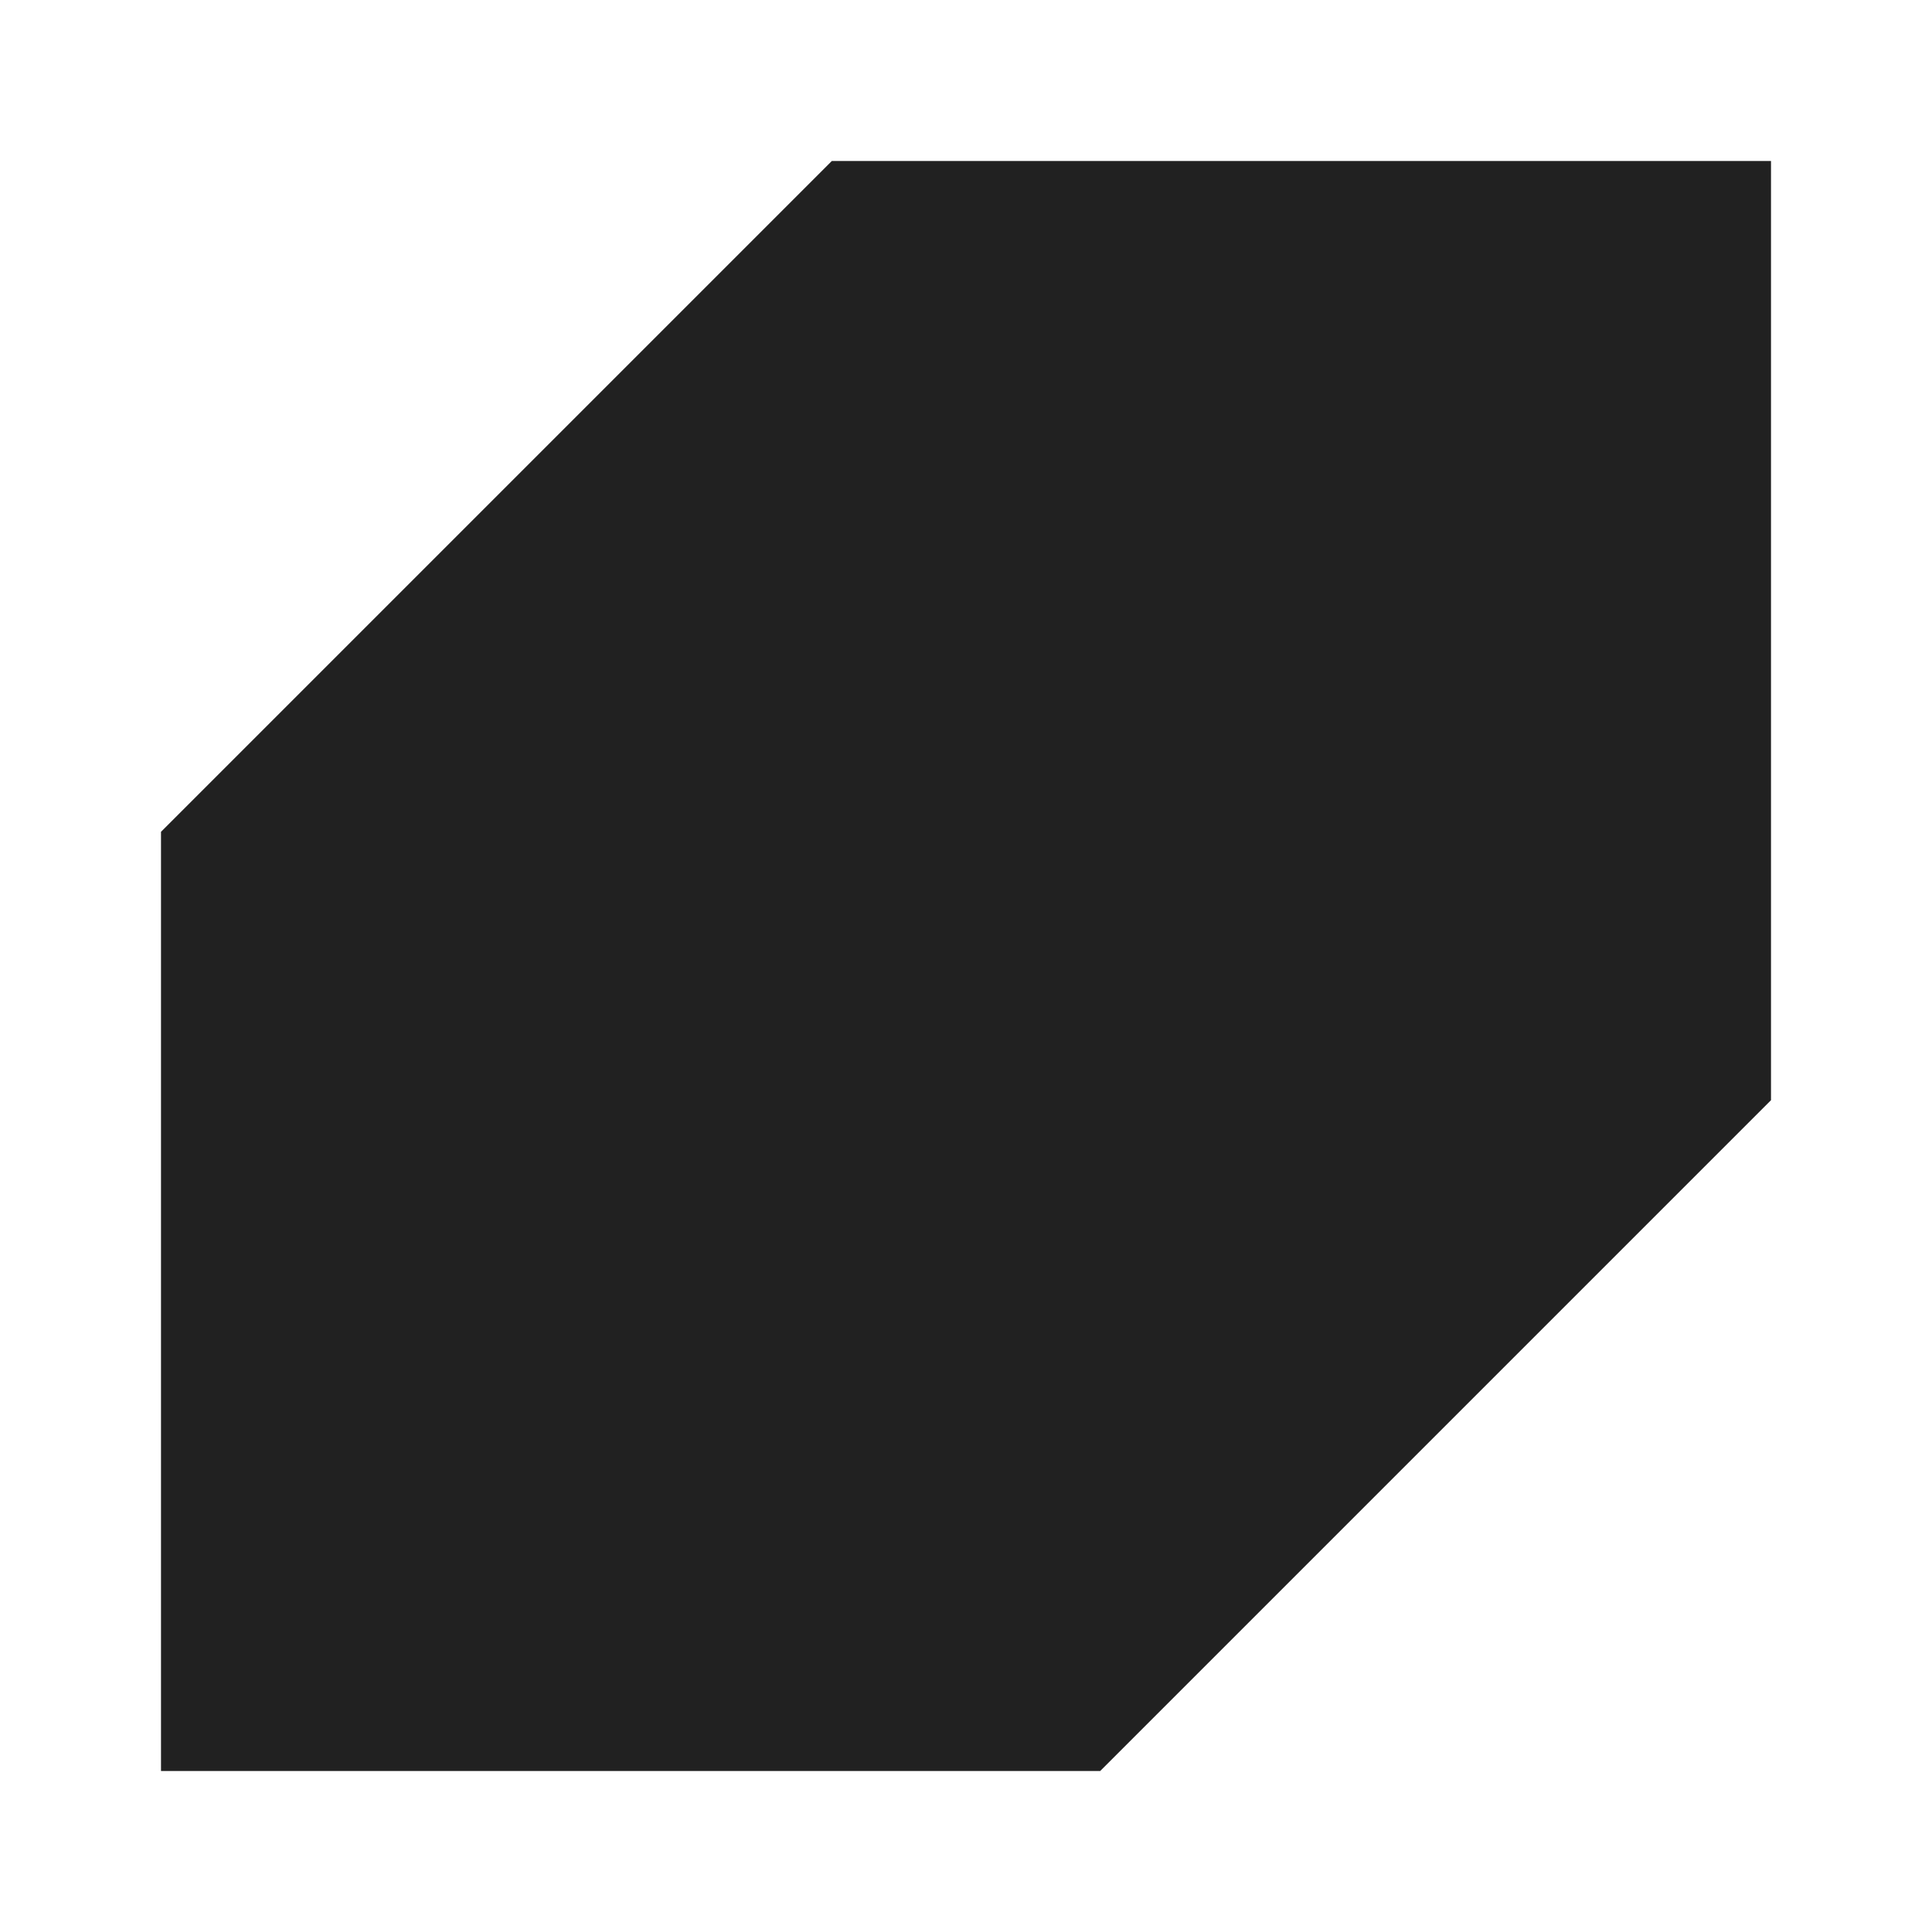
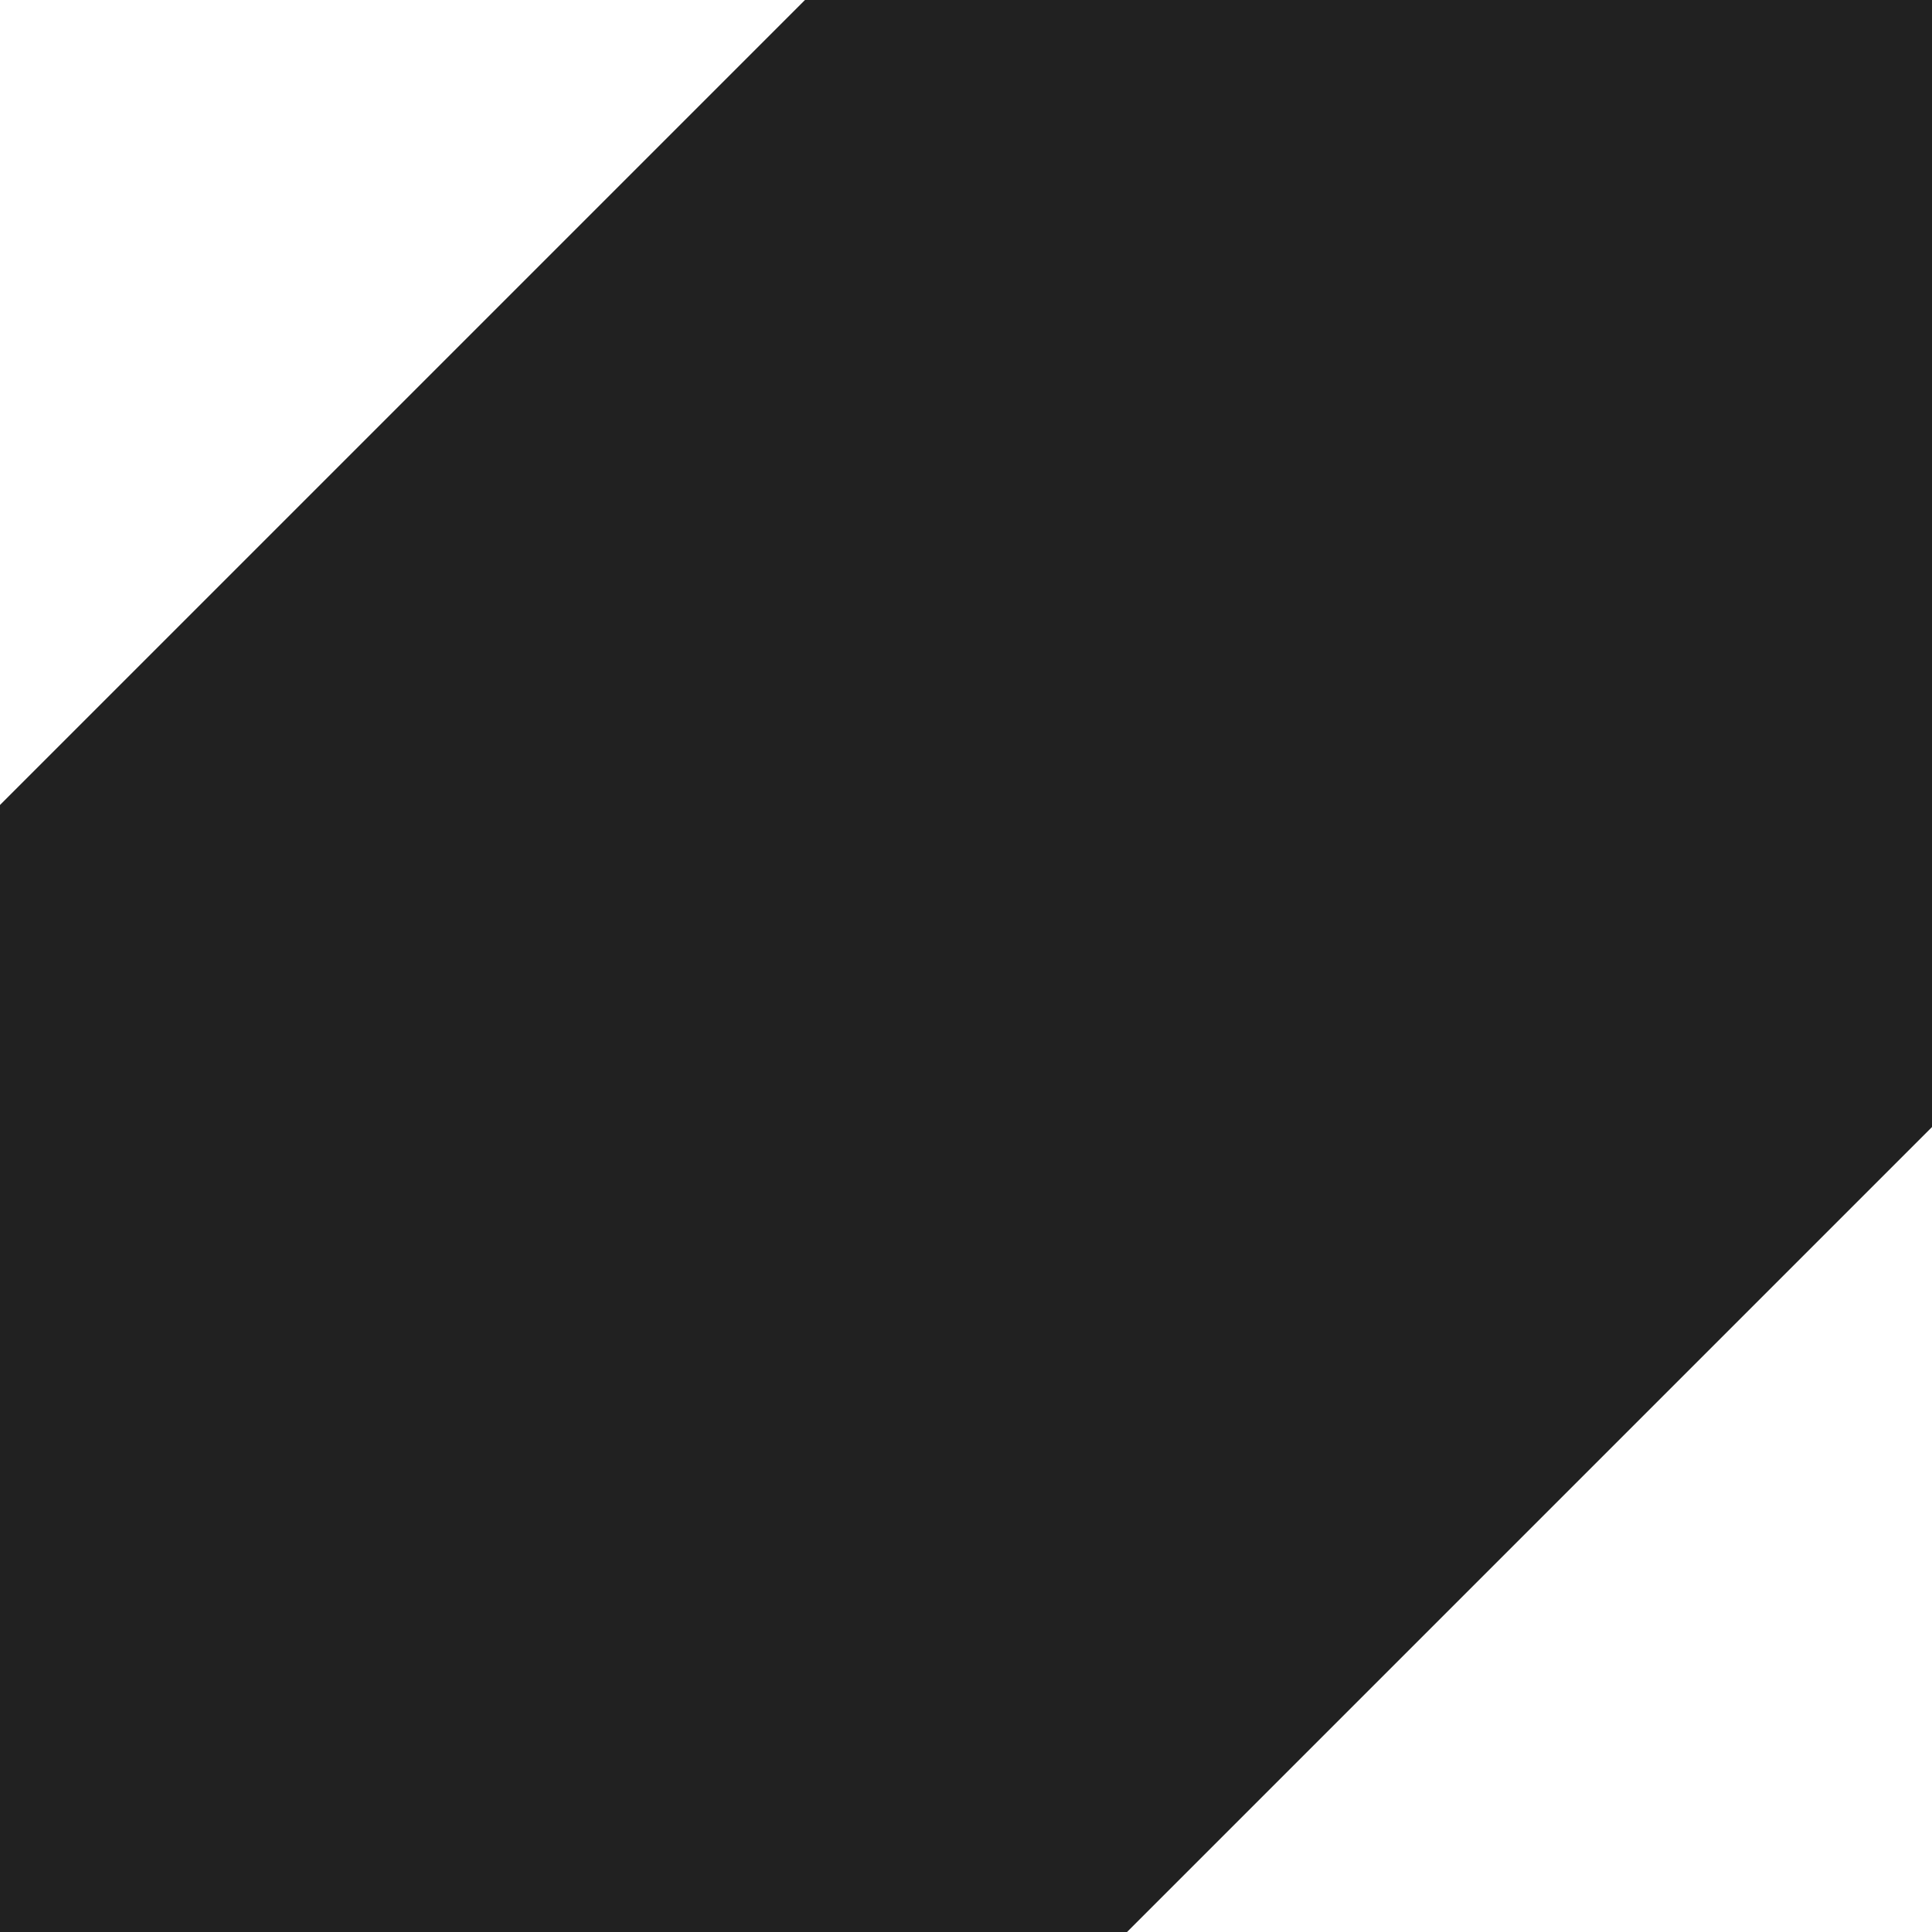
- <svg xmlns="http://www.w3.org/2000/svg" width="24" height="24" viewBox="0 0 24 24" fill="none">
-   <path fill-rule="evenodd" clip-rule="evenodd" d="M22 2L10.333 2V10.333H10.333V2L2 10.333L2 22L13.667 22H13.667V22L22 13.667H22V2Z" fill="#212121" />
+ <svg xmlns="http://www.w3.org/2000/svg" width="20" height="20" viewBox="0 0 20 20" fill="none">
+   <path fill-rule="evenodd" clip-rule="evenodd" d="M20 0L8.333 0V8.333H8.333V0L0 8.333L0 20H11.667H11.667V20L20 11.667H20V0Z" fill="#212121" />
</svg>
